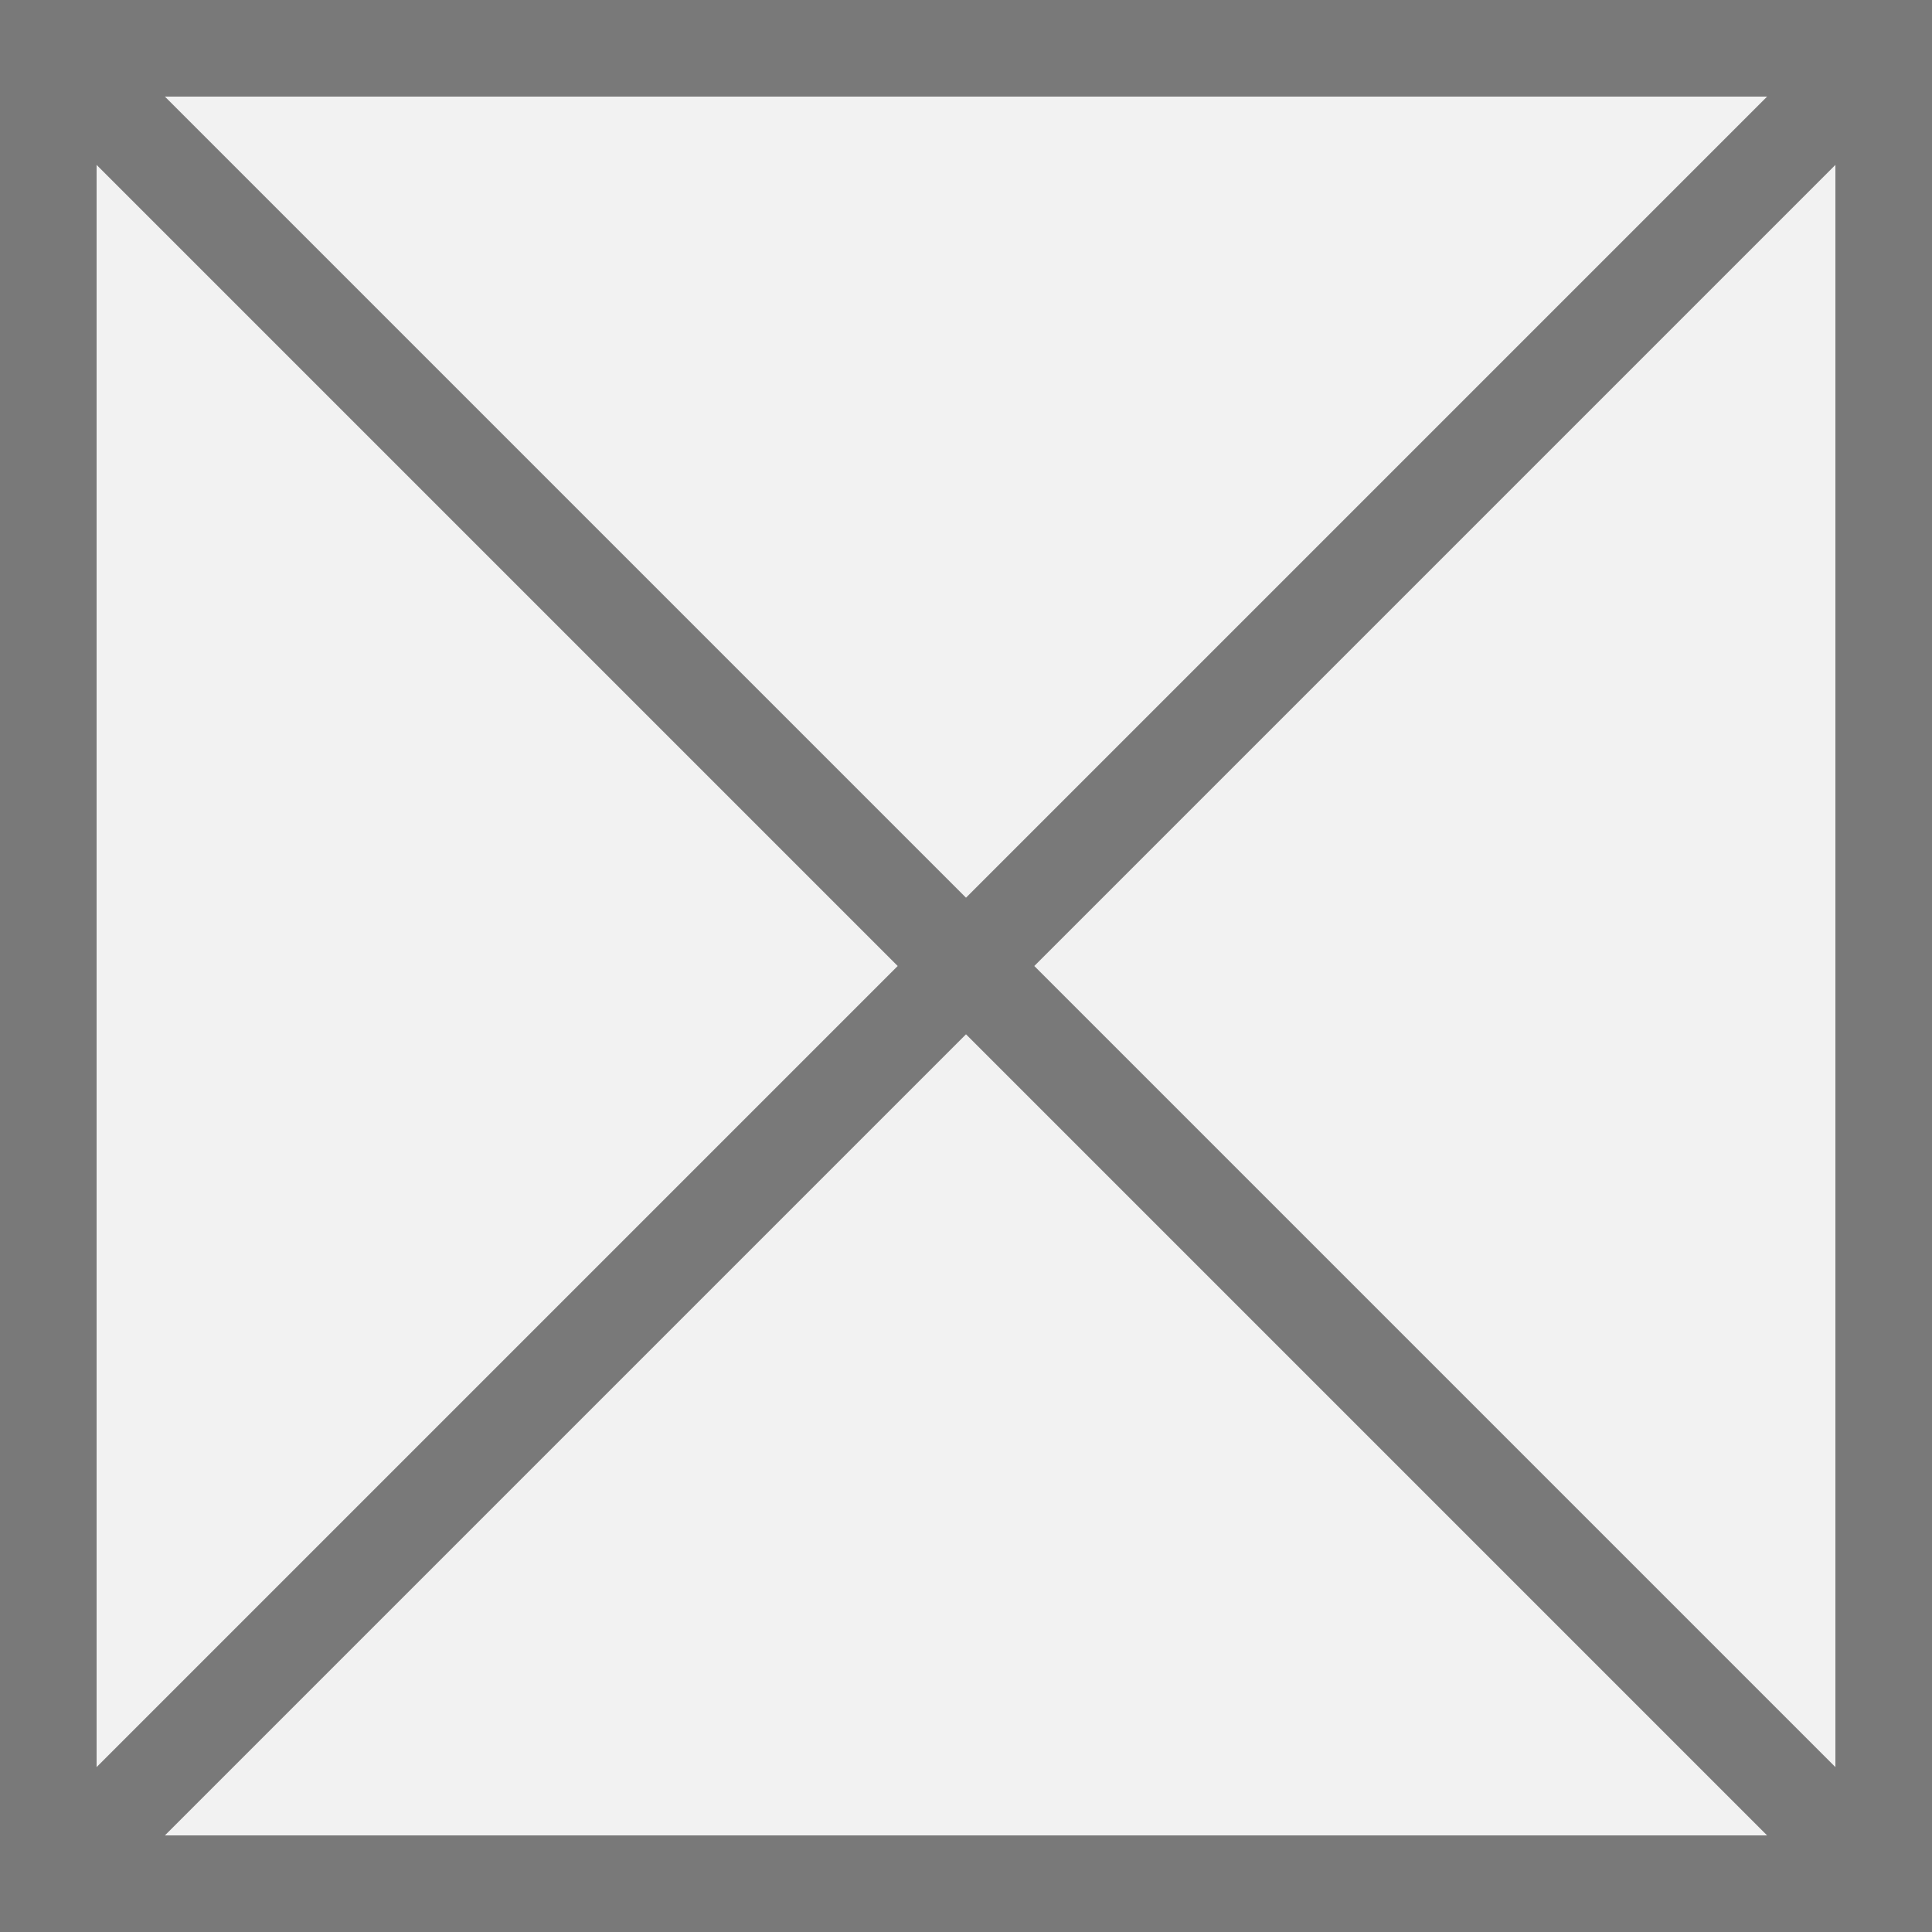
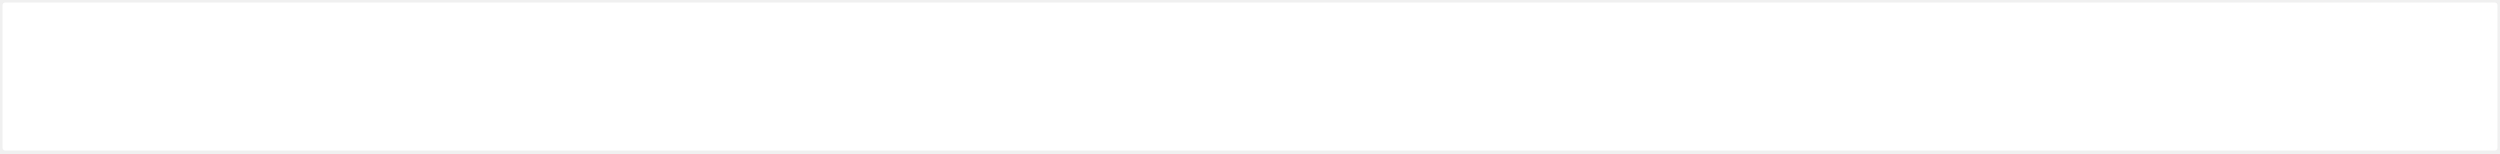
- <svg xmlns="http://www.w3.org/2000/svg" version="1.1" width="20px" height="20px">
-   <g transform="matrix(1 0 0 1 -98 -301 )">
-     <path d="M 98.5 301.5  L 117.5 301.5  L 117.5 320.5  L 98.5 320.5  L 98.5 301.5  Z " fill-rule="nonzero" fill="#f2f2f2" stroke="none" />
-     <path d="M 98.5 301.5  L 117.5 301.5  L 117.5 320.5  L 98.5 320.5  L 98.5 301.5  Z " stroke-width="1" stroke="#797979" fill="none" />
-     <path d="M 98.354 301.354  L 117.646 320.646  M 117.646 301.354  L 98.354 320.646  " stroke-width="1" stroke="#797979" fill="none" />
+ <svg xmlns="http://www.w3.org/2000/svg" version="1.1" width="980px" height="60px">
+   <g transform="matrix(1 0 0 1 -252 -115 )">
+     <path d="M 253 117  A 1 1 0 0 1 254 116 L 1230 116  A 1 1 0 0 1 1231 117 L 1231 173  A 1 1 0 0 1 1230 174 L 254 174  A 1 1 0 0 1 253 173 L 253 117  Z " fill-rule="nonzero" fill="#ffffff" stroke="none" />
  </g>
</svg>
